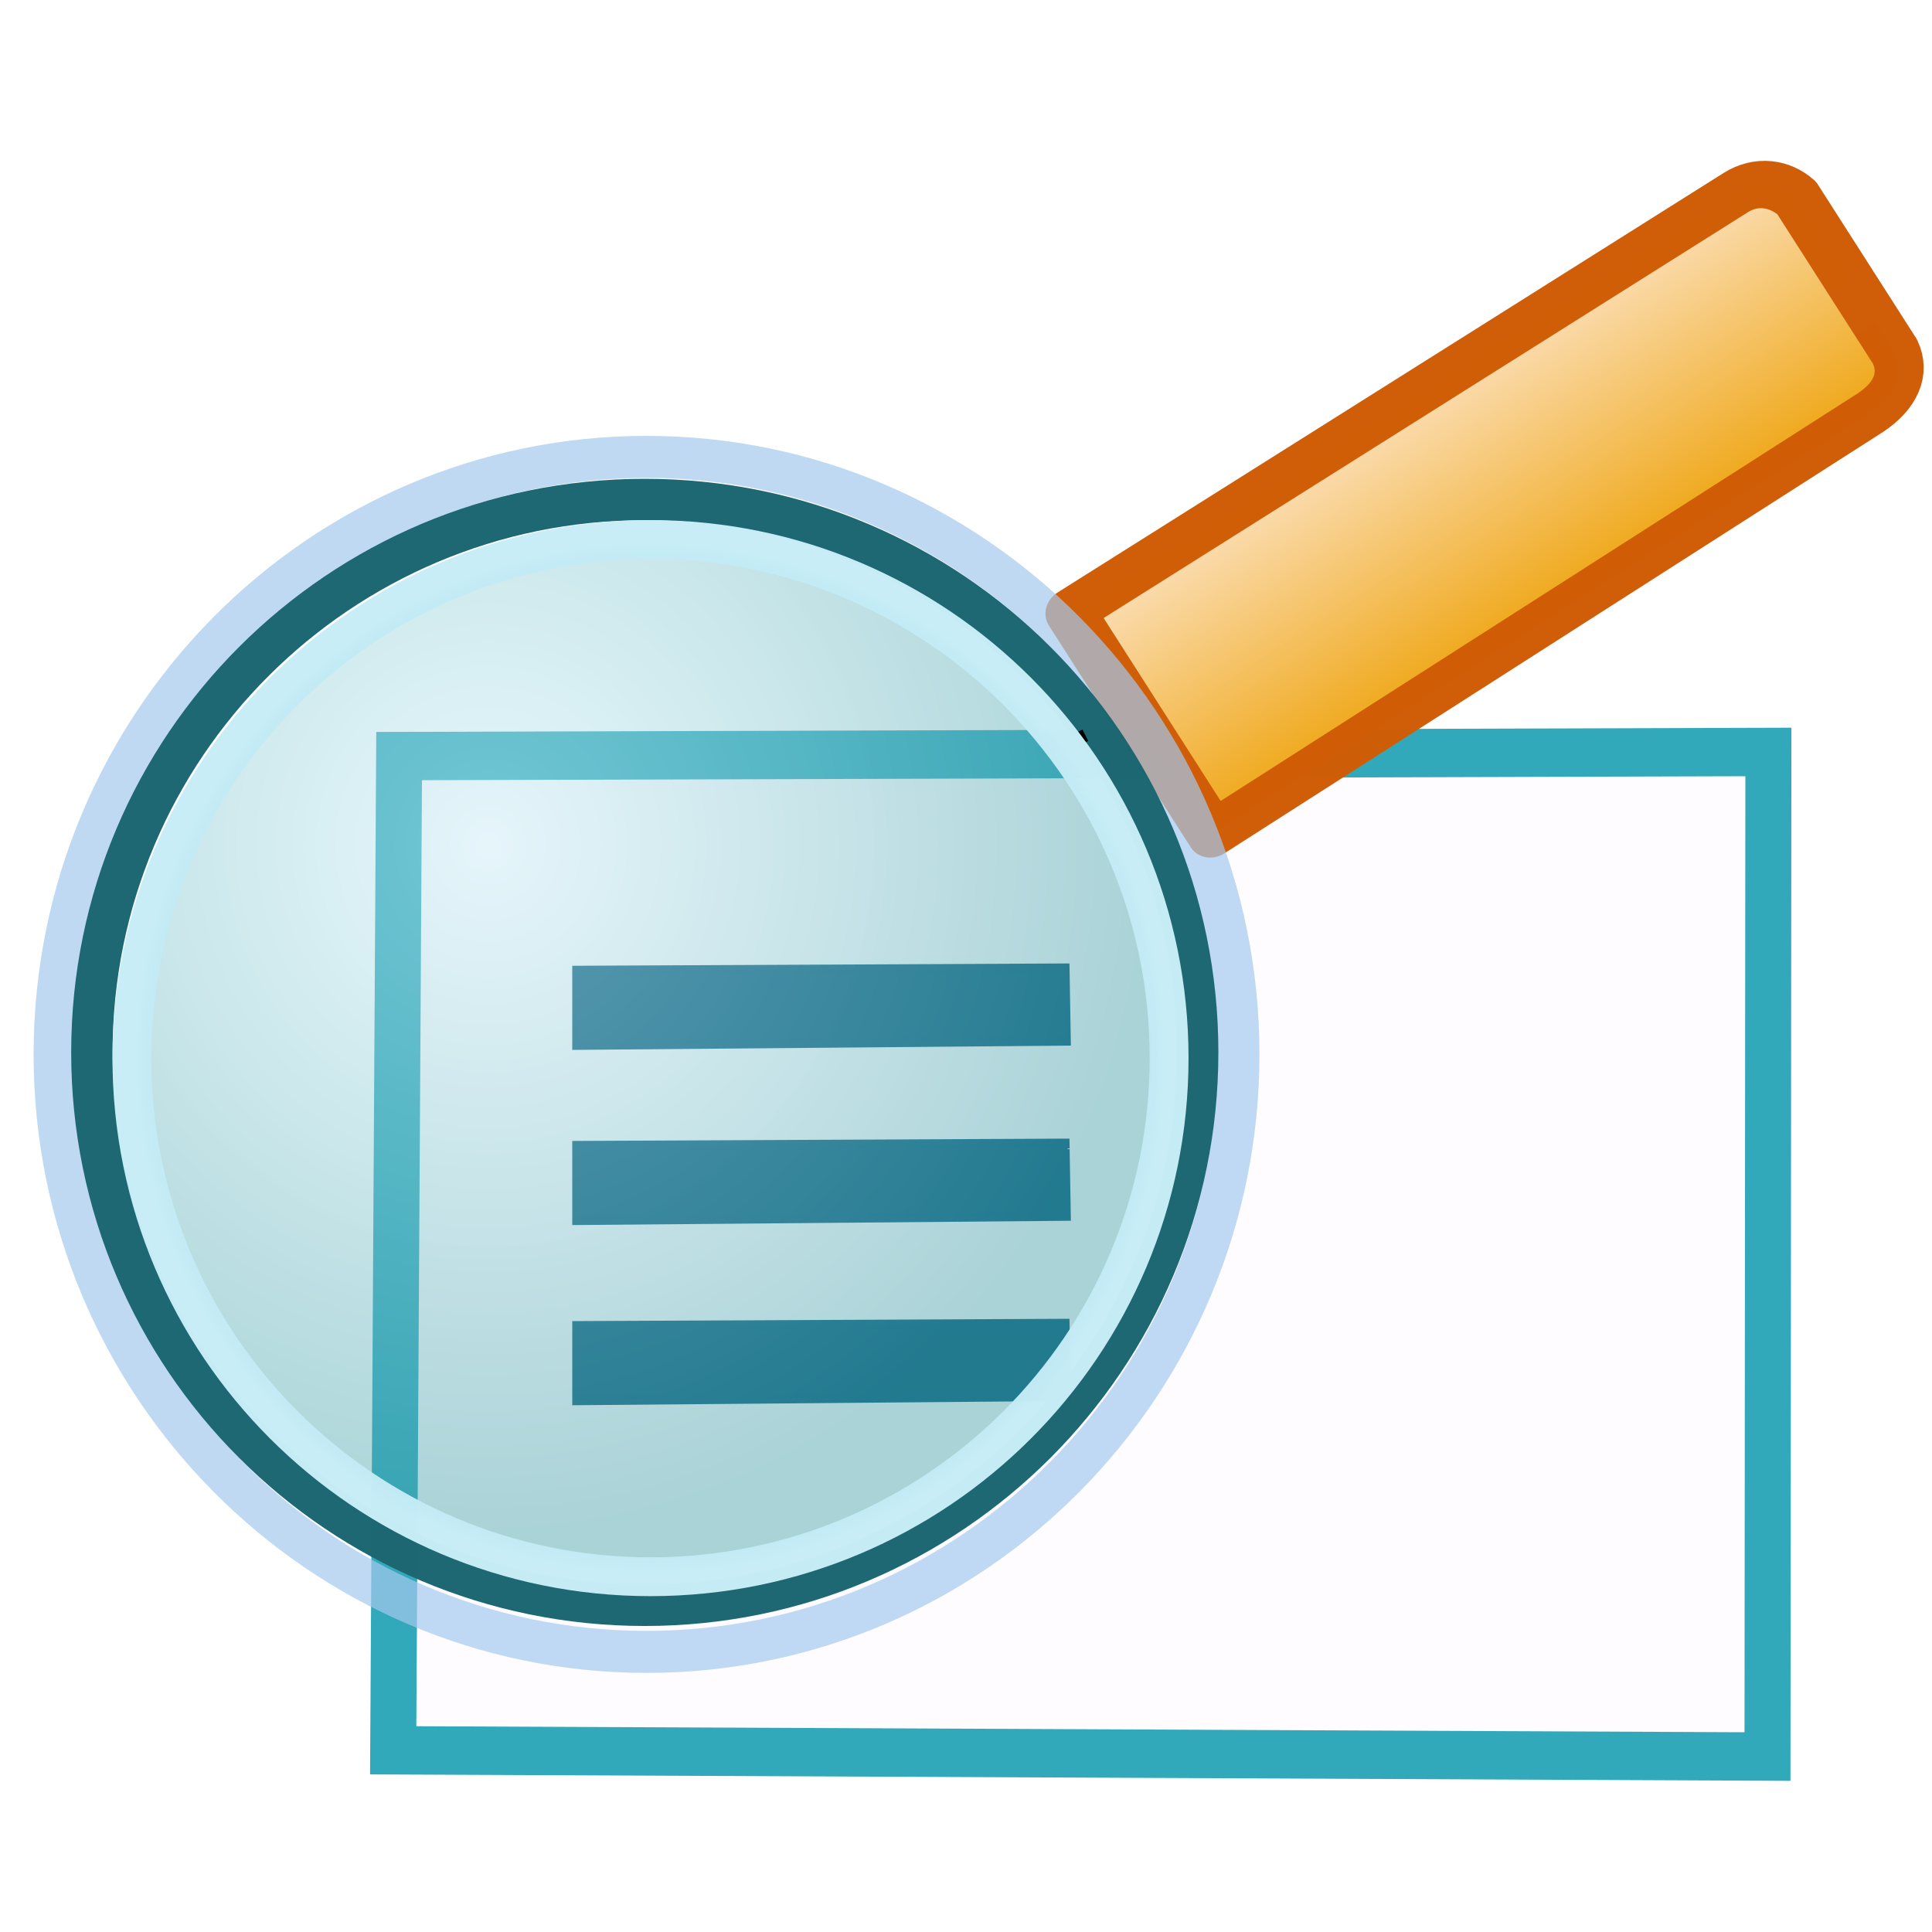
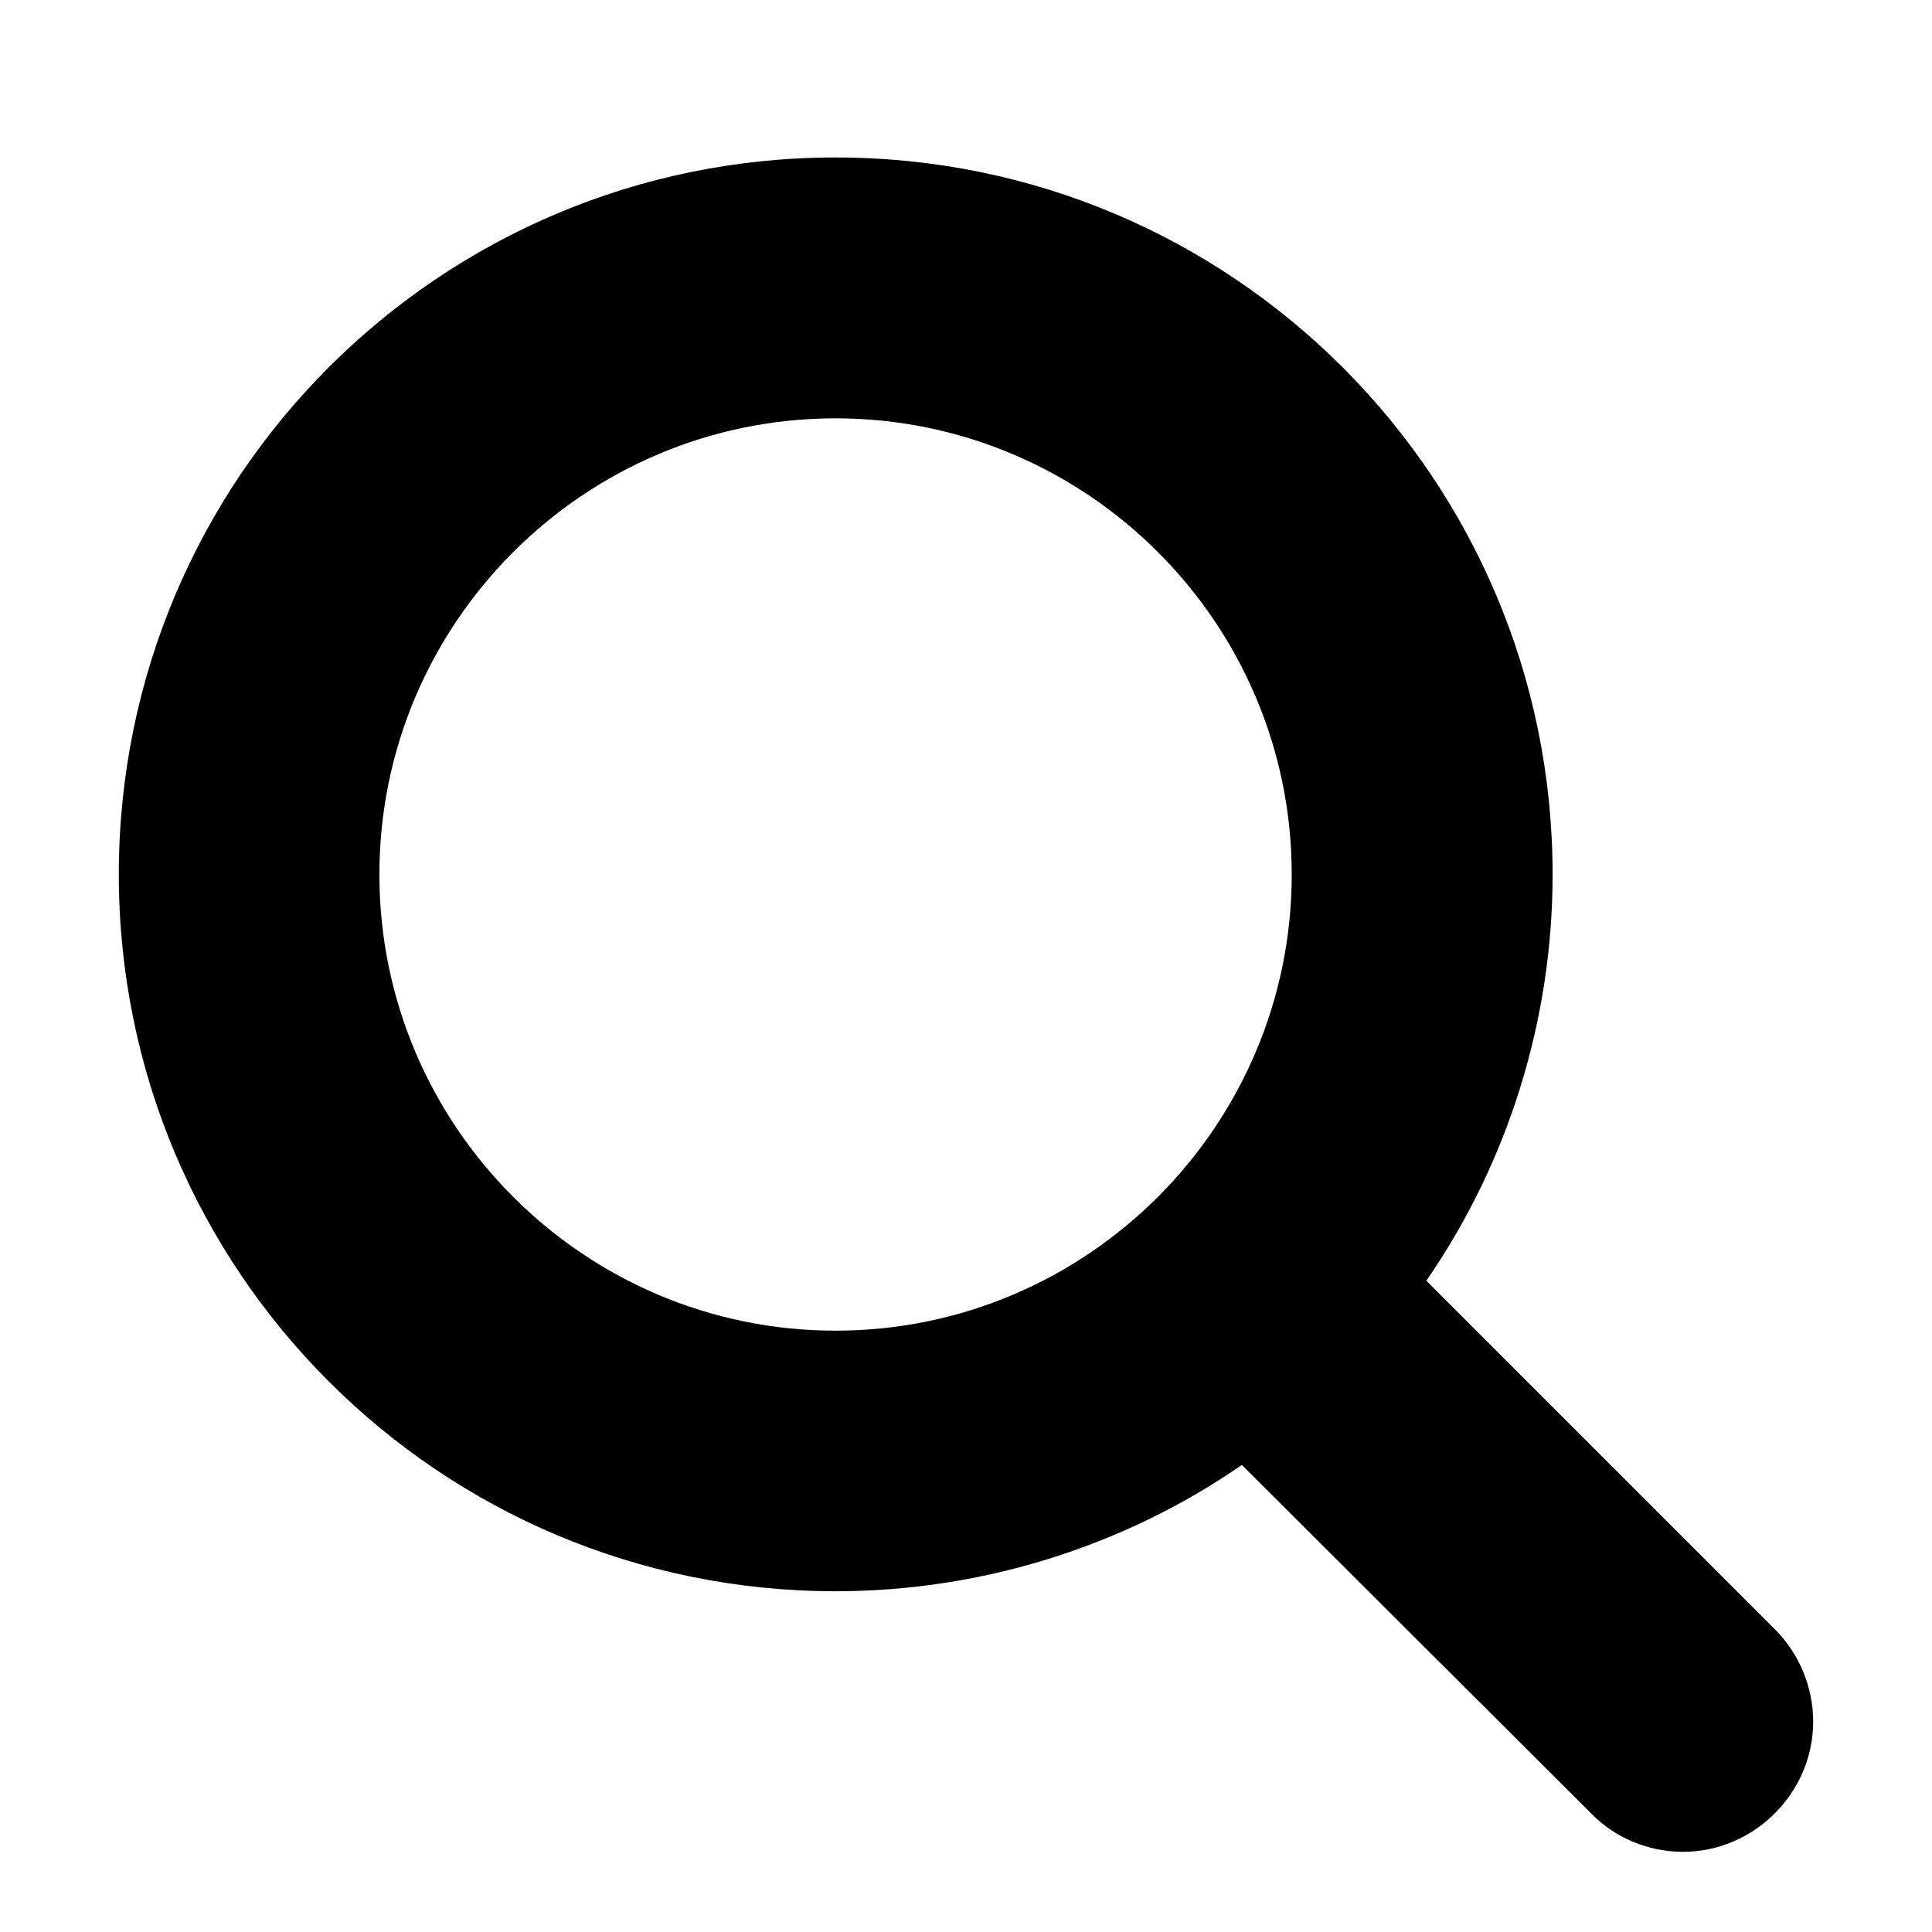
- <svg xmlns="http://www.w3.org/2000/svg" xmlns:xlink="http://www.w3.org/1999/xlink" xml:space="preserve" width="128pt" height="128pt" viewBox="0 0 507.946 507.946" id="svg49">
-   <defs id="defs62">
-     <radialGradient id="radialGradient466" cx="218.94" cy="219.772" r="150.706" fx="218.94" fy="219.772" gradientUnits="userSpaceOnUse" style="stroke:#000000;stroke-opacity:0.986;stroke-width:0.982;">
-       <stop offset="0" style="stop-color:#c7edf7;stop-opacity:1;" id="stop467" />
-       <stop offset="1" style="stop-color:#3e9ea6;stop-opacity:1;" id="stop468" />
-     </radialGradient>
-     <radialGradient id="radialGradient351" cx="218.94" cy="219.772" r="150.706" fx="218.94" fy="219.772" gradientUnits="userSpaceOnUse" style="stroke:#000000;stroke-opacity:0.986;stroke-width:0.982;">
-       <stop offset="0" style="stop-color:#fbddb2;stop-opacity:1;" id="stop352" />
-       <stop offset="1" style="stop-color:#efa81a;stop-opacity:1;" id="stop353" />
-     </radialGradient>
-     <radialGradient id="radialGradient194" cx="218.94" cy="219.772" r="150.706" fx="218.94" fy="219.772" gradientUnits="userSpaceOnUse" style="stroke:#000000;stroke-opacity:0.986;stroke-width:0.982;">
-       <stop offset="0" style="stop-color:#c7edf7;stop-opacity:0.431;" id="stop195" />
-       <stop offset="1" style="stop-color:#3e9ea6;stop-opacity:0.435;" id="stop196" />
-     </radialGradient>
-     <radialGradient id="radialGradient189" cx="218.94" cy="219.772" r="150.706" fx="218.94" fy="219.772" gradientUnits="userSpaceOnUse" style="stroke:#000000;stroke-opacity:0.986;stroke-width:0.982;">
-       <stop offset="0" style="stop-color:#3e9ea6;stop-opacity:1;" id="stop190" />
-       <stop offset="1" style="stop-color:#c7edf7;stop-opacity:1;" id="stop191" />
-     </radialGradient>
-     <radialGradient id="aigrd1" cx="218.94" cy="219.772" r="150.706" fx="218.94" fy="219.772" gradientUnits="userSpaceOnUse" style="stroke:#000000;stroke-opacity:0.986;stroke-width:0.982;">
-       <stop offset="0" style="stop-color:#73ffff;stroke:#000000;stroke-opacity:0.986;stroke-width:0.982;" id="stop53" />
-       <stop offset="0.281" style="stop-color:#2EA6B9;stroke:#000000;stroke-opacity:0.986;stroke-width:0.982;" id="stop54" />
-       <stop offset="1" style="stop-color:#006b8b;stroke:#000000;stroke-opacity:0.986;stroke-width:0.982;" id="stop55" />
-     </radialGradient>
-     <linearGradient xlink:href="#radialGradient351" id="linearGradient88" x1="0.972" y1="0.492" x2="0.037" y2="0.508" gradientUnits="objectBoundingBox" gradientTransform="matrix(0.999999,0,0,1,2.49454e-08,7.55061e-08)" spreadMethod="pad" />
-     <radialGradient xlink:href="#radialGradient189" id="radialGradient89" cx="0.5" cy="0.5" fx="0.5" fy="0.5" r="0.5" gradientUnits="objectBoundingBox" gradientTransform="matrix(1,0,0,1,3.27261e-09,-5.91197e-08)" spreadMethod="pad" />
-     <radialGradient cx="1.06812e-14" cy="1.07223e-14" r="0.666" fx="1.06812e-14" fy="1.07223e-14" xlink:href="#radialGradient194" id="radialGradient193" gradientUnits="objectBoundingBox" gradientTransform="matrix(0.979595,0,0,1.02083,0.337068,0.292637)" spreadMethod="pad" />
-     <radialGradient xlink:href="#radialGradient189" id="radialGradient197" cx="4.04749e-17" cy="3.89647e-17" fx="4.04749e-17" fy="3.89647e-17" r="0.496" gradientUnits="objectBoundingBox" gradientTransform="matrix(0.974445,0,0,1.02623,0.518471,0.499208)" spreadMethod="pad" />
+ <svg xmlns="http://www.w3.org/2000/svg" height="72pt" version="1.1" viewBox="0 0 72 72" width="72pt">
+   <defs>
+     <style type="text/css">
+ *{stroke-linecap:butt;stroke-linejoin:round;}
+   </style>
  </defs>
-   <path style="font-size:12;fill-opacity:0.99;stroke:#2ea6b9;stroke-width:14.046;stroke-opacity:0.98;fill:#fefcfe;" d="M -52.102 244.649 L 366.038 243.458 L 365.767 535.103 L -53.912 533.292 L -52.102 244.649 z " id="path451" transform="matrix(0.860944,0,0,0.905602,149.79,-22.773)" />
-   <path style="font-size:12;fill:#0c5d7d;stroke:#0c5d7d;stroke-width:4.036;stroke-opacity:0.99;fill-opacity:0.992;" d="M -42.46 274.763 L 433.35 273.812 L 434.557 303.708 L -42.46 305.48 L -42.46 274.763 z " id="path455" transform="matrix(0.272474,0,0,0.636507,162.57,80.3058)" />
-   <path style="font-size:12;fill:#0c5d7d;stroke:#0c5d7d;stroke-width:4.036;stroke-opacity:0.99;fill-opacity:0.992;" d="M -42.46 274.763 L 433.35 273.812 L 434.557 303.708 L -42.46 305.48 L -42.46 274.763 z " id="path459" transform="matrix(0.272474,0,0,0.636507,162.57,126.358)" />
-   <path style="font-size:12;fill:#0c5d7d;stroke:#0c5d7d;stroke-width:4.036;stroke-opacity:0.99;fill-opacity:0.992;" d="M -42.46 274.763 L 433.35 273.812 L 434.557 303.708 L -42.46 305.48 L -42.46 274.763 z " id="path460" transform="matrix(0.272474,0,0,0.636507,162.57,173.727)" />
-   <path style="font-size:12;fill:url(#linearGradient88);fill-rule:evenodd;stroke:#cf5d07;stroke-width:13.324;stroke-linejoin:round;stroke-opacity:0.992;" d="M 387.834 258.217 L 387.834 465.72 C 387.942 473.804 391.61 479.266 398.84 480.141 C 416.396 480.141 433.952 480.141 451.508 480.141 C 457.956 478.49 462.266 473.561 462.304 467.322 L 463.906 258.217 L 387.834 258.217 z " id="path354" transform="matrix(-0.490755,-0.767079,0.83354,-0.533274,293.739,654.443)" />
-   <g id="g470" transform="matrix(0.937405,0,0,0.937405,-352.087,-20.4666)">
-     <path style="font-size:12;fill:none;fill-opacity:0.702;stroke-width:8.513;stroke-opacity:0.702;stroke:#a4c9ee;" d="M134.757,263.776c0,66.739,54.298,121.04,121.039,121.04c66.739,0,121.039-54.301,121.039-121.04c0-66.741-54.3-121.039-121.039-121.039c-66.741,0-121.039,54.298-121.039,121.039z" id="path51" transform="matrix(1.37201,0,0,1.3845,205.971,-47.6433)" />
-     <path style="font-size:12;fill:none;fill-opacity:0.99;fill-rule:evenodd;stroke:#1c6671;stroke-width:7.731;stroke-opacity:0.988;" d="M356.643,263.366c0,57.027-46.23,103.257-103.256,103.257c-57.027,0-103.256-46.229-103.256-103.257c0-57.027,46.229-103.256,103.256-103.256     c57.025,0,103.256,46.229,103.256,103.256z" id="path56" transform="matrix(1.50179,0,0,1.50179,175.903,-78.5251)" />
-     <path style="font-size:12;fill:url(#radialGradient193);fill-rule:evenodd;stroke-width:7.731;stroke-opacity:0.988;" d="M356.643,263.366c0,57.027-46.23,103.257-103.256,103.257c-57.027,0-103.256-46.229-103.256-103.257c0-57.027,46.229-103.256,103.256-103.256     c57.025,0,103.256,46.229,103.256,103.256z" id="path188" transform="matrix(1.36988,0,0,1.36988,211.73,-42.9858)" />
-     <path style="font-size:12;fill:none;fill-rule:evenodd;stroke:#000000;stroke-width:1pt;" d="M 314.862 103.352 L 316.465 106.557 " id="path200" transform="translate(363.734,123.381)" />
-     <path style="font-size:12;fill:none;fill-opacity:0.99;fill-rule:evenodd;stroke:url(#radialGradient89);stroke-width:7.731;stroke-opacity:0.988;" d="M356.643,263.366c0,57.027-46.23,103.257-103.256,103.257c-57.027,0-103.256-46.229-103.256-103.257c0-57.027,46.229-103.256,103.256-103.256     c57.025,0,103.256,46.229,103.256,103.256z" id="path469" transform="matrix(1.40869,0,0,1.40869,201.098,-52.4019)" />
+   <g id="figure_1">
+     <g id="patch_1">
+       <path d="M 0 72  L 72 72  L 72 0  L 0 0  z " style="fill:none;opacity:0;" />
+     </g>
+     <g id="text_1">
+       <path d="M 48.139 32.59  C 48.139 41.961 40.51 49.59 31.139 49.59  C 21.768 49.59 14.139 41.961 14.139 32.59  C 14.139 23.218 21.768 15.59 31.139 15.59  C 40.51 15.59 48.139 23.218 48.139 32.59  M 67.572 64.157  C 67.572 62.871 67.041 61.617 66.17 60.746  L 53.154 47.73  C 56.225 43.289 57.861 37.977 57.861 32.59  C 57.861 17.821 45.908 5.868 31.139 5.868  C 16.381 5.868 4.428 17.821 4.428 32.59  C 4.428 47.348 16.381 59.301 31.139 59.301  C 36.526 59.301 41.838 57.665 46.28 54.594  L 59.295 67.578  C 60.167 68.481 61.42 69.012 62.717 69.012  C 65.373 69.012 67.572 66.813 67.572 64.157  " />
+     </g>
  </g>
</svg>
